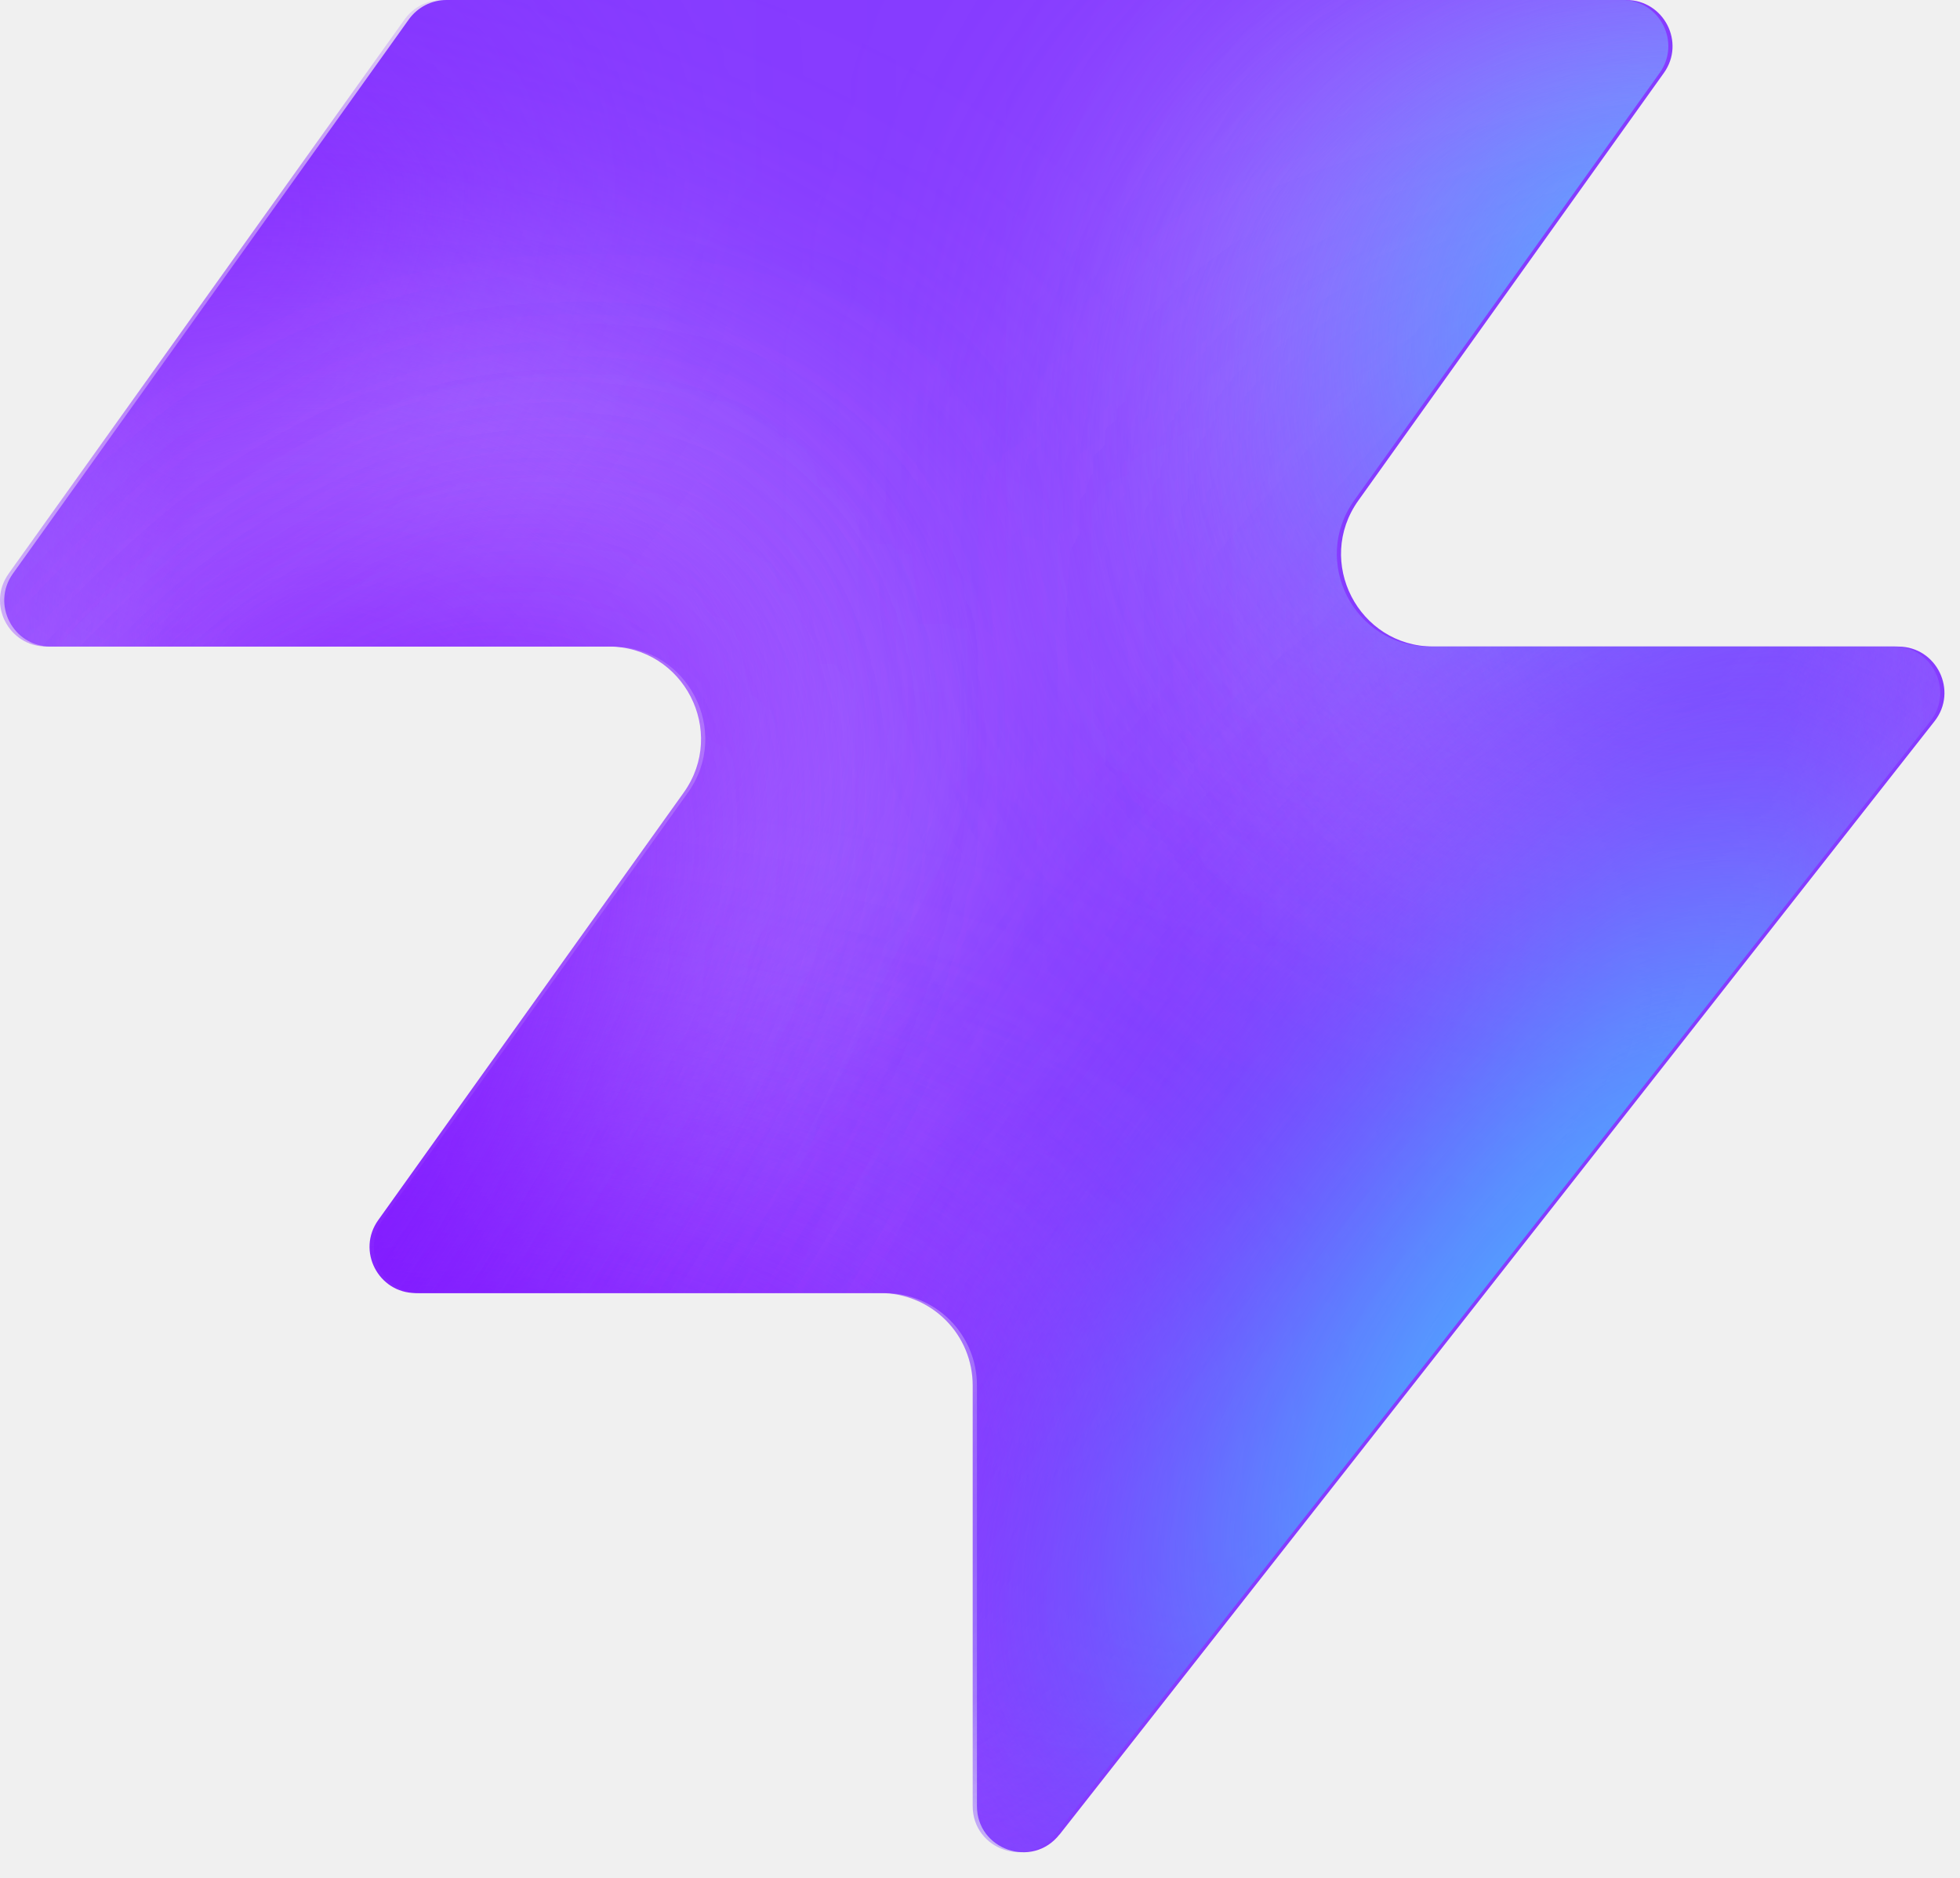
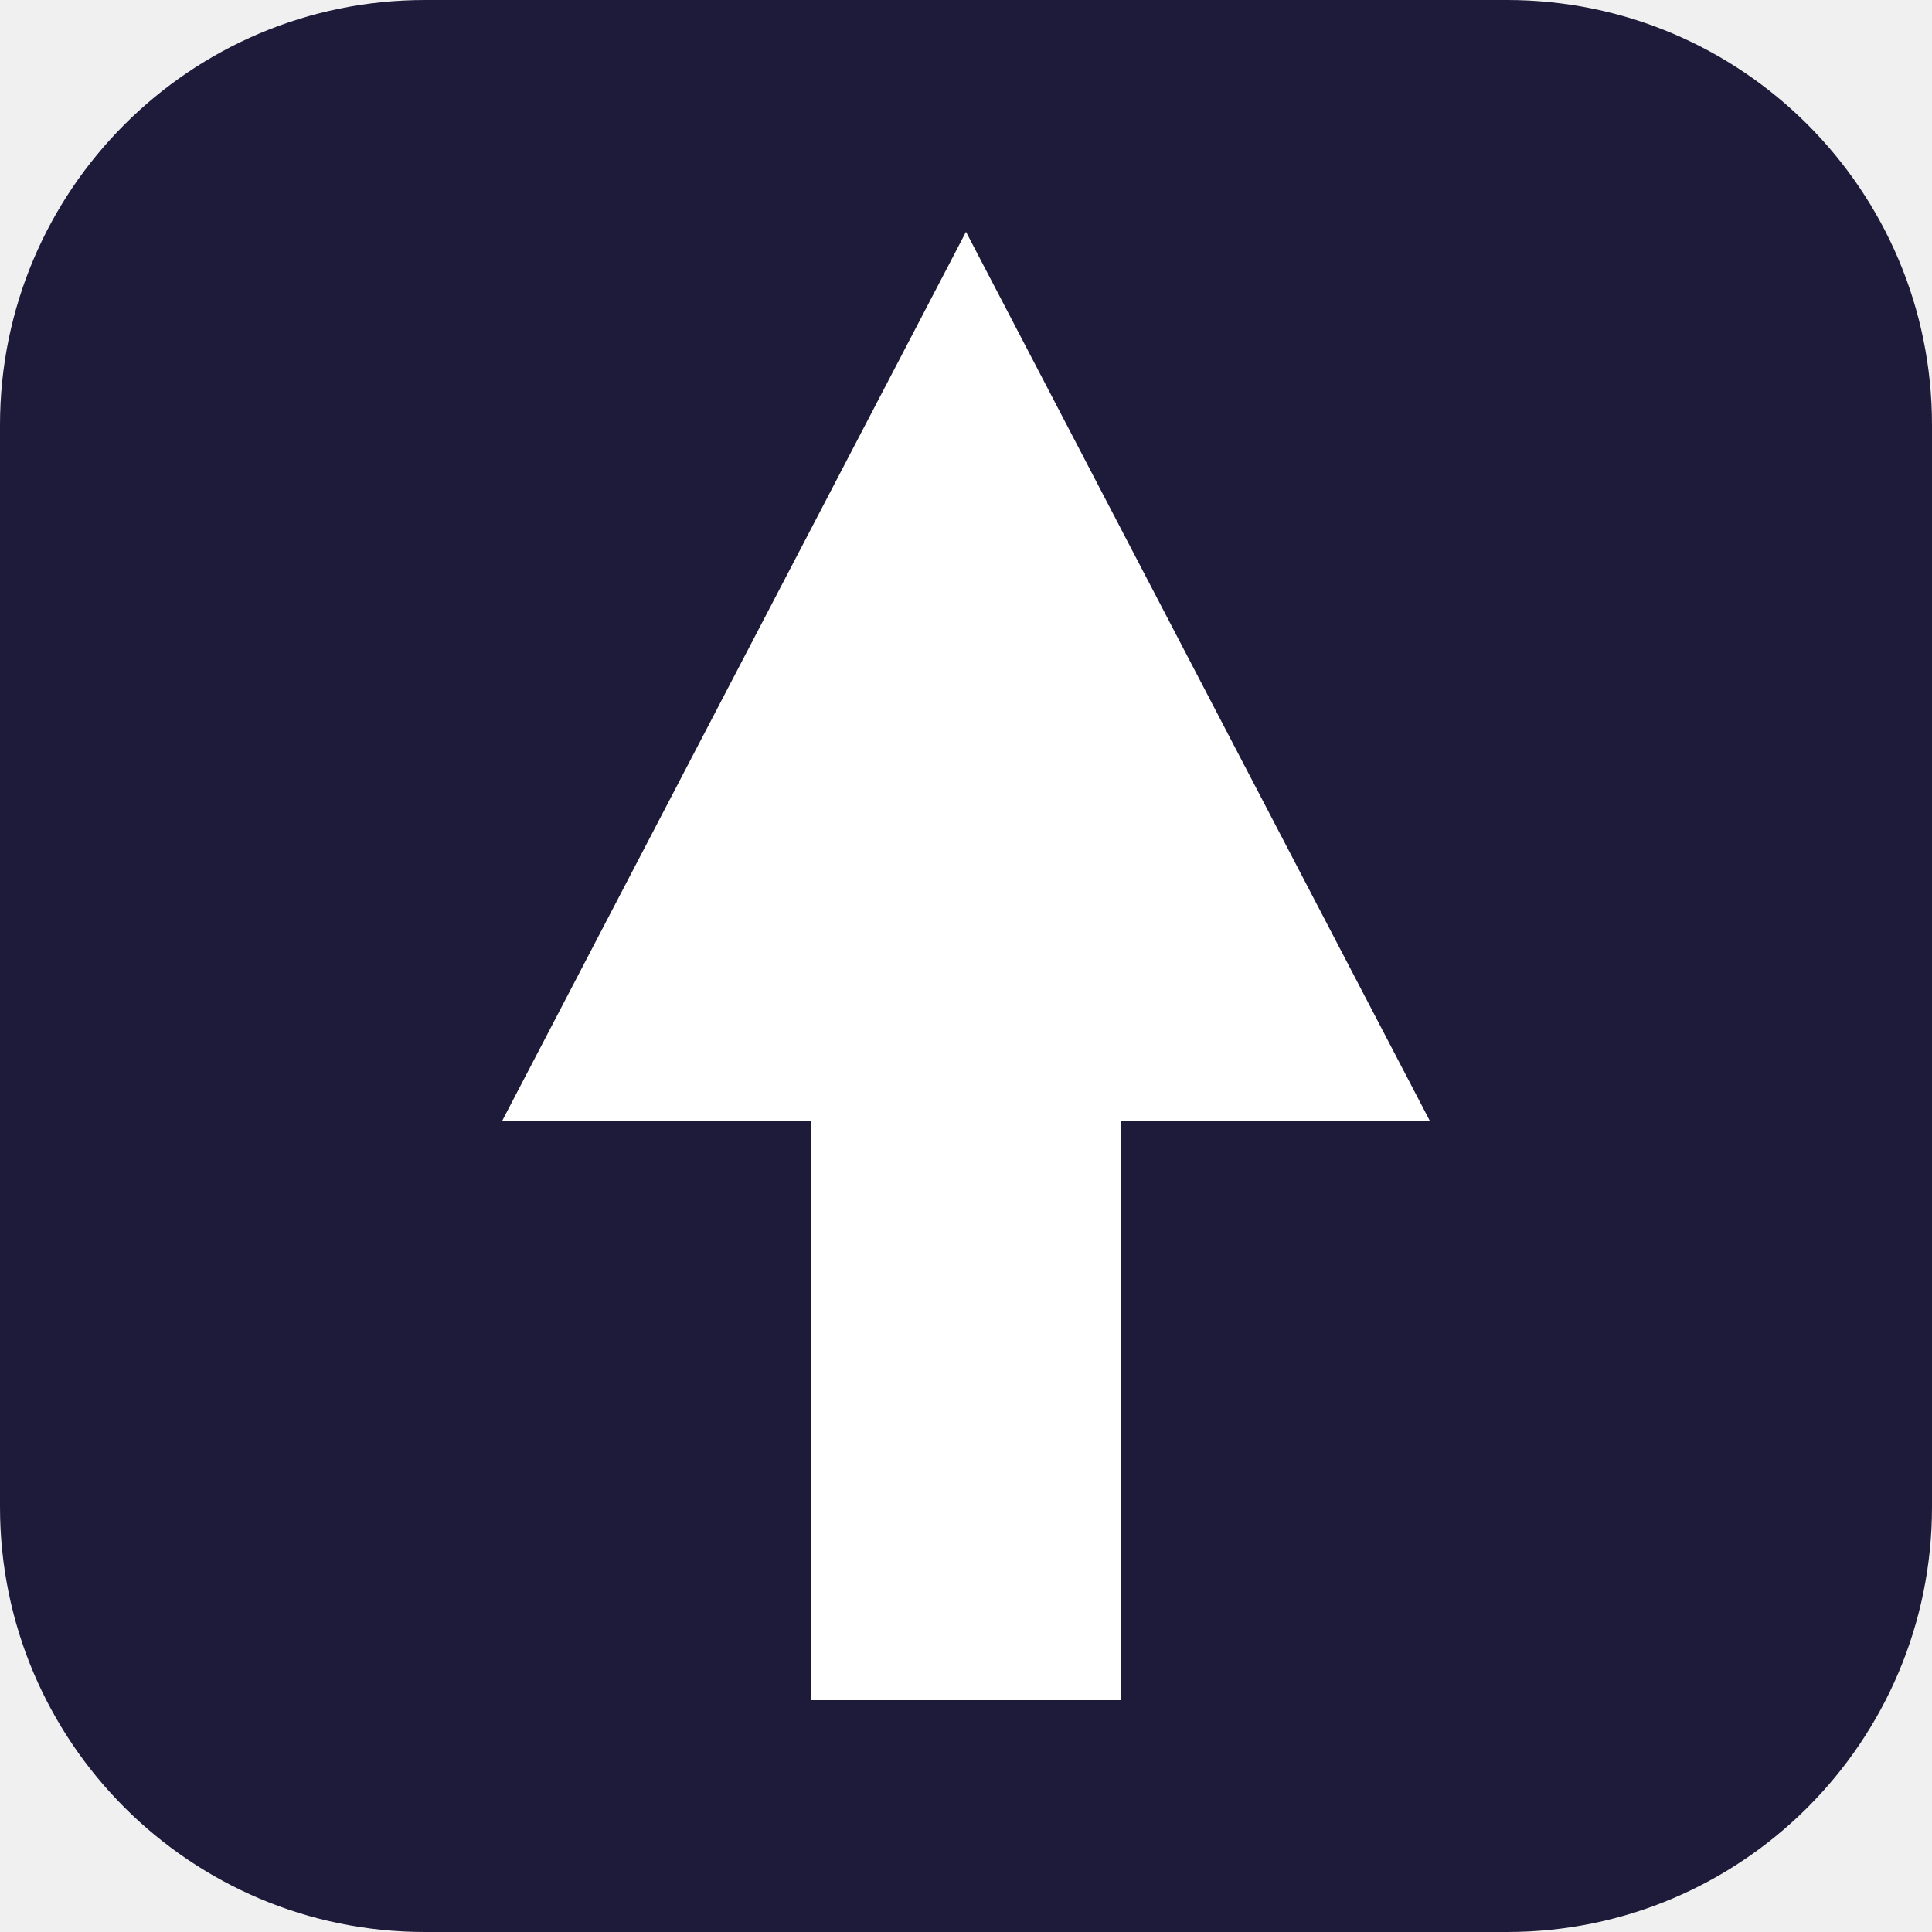
- <svg xmlns="http://www.w3.org/2000/svg" width="48" height="46" fill="none" viewBox="0 0 48 46">
-   <path fill="#863bff" d="M25.946 44.938c-.664.845-2.021.375-2.021-.698V33.937a2.26 2.26 0 0 0-2.262-2.262H10.287c-.92 0-1.456-1.04-.92-1.788l7.48-10.471c1.07-1.497 0-3.578-1.842-3.578H1.237c-.92 0-1.456-1.04-.92-1.788L10.013.474c.214-.297.556-.474.92-.474h28.894c.92 0 1.456 1.04.92 1.788l-7.48 10.471c-1.07 1.498 0 3.579 1.842 3.579h11.377c.943 0 1.473 1.088.89 1.83L25.947 44.94z" style="fill:#863bff;fill:color(display-p3 .525 .23 1);fill-opacity:1" />
-   <mask id="a" width="48" height="46" x="0" y="0" maskUnits="userSpaceOnUse" style="mask-type:alpha">
-     <path fill="#000" d="M25.842 44.938c-.664.844-2.021.375-2.021-.698V33.937a2.26 2.26 0 0 0-2.262-2.262H10.183c-.92 0-1.456-1.04-.92-1.788l7.48-10.471c1.07-1.498 0-3.579-1.842-3.579H1.133c-.92 0-1.456-1.04-.92-1.787L9.91.473c.214-.297.556-.474.92-.474h28.894c.92 0 1.456 1.04.92 1.788l-7.48 10.471c-1.07 1.498 0 3.578 1.842 3.578h11.377c.943 0 1.473 1.088.89 1.832L25.843 44.94z" style="fill:#000;fill-opacity:1" />
-   </mask>
-   <g mask="url(#a)">
-     <g filter="url(#b)">
-       <ellipse cx="5.508" cy="14.704" fill="#ede6ff" rx="5.508" ry="14.704" style="fill:#ede6ff;fill:color(display-p3 .927 .903 1);fill-opacity:1" transform="matrix(.00324 1 1 -.00324 -4.47 31.516)" />
-     </g>
-     <g filter="url(#c)">
-       <ellipse cx="10.399" cy="29.851" fill="#ede6ff" rx="10.399" ry="29.851" style="fill:#ede6ff;fill:color(display-p3 .927 .903 1);fill-opacity:1" transform="matrix(.00324 1 1 -.00324 -39.328 7.883)" />
-     </g>
-     <g filter="url(#d)">
-       <ellipse cx="5.508" cy="30.487" fill="#7e14ff" rx="5.508" ry="30.487" style="fill:#7e14ff;fill:color(display-p3 .492 .077 1);fill-opacity:1" transform="rotate(89.814 -25.913 -14.639)scale(1 -1)" />
-     </g>
-     <g filter="url(#e)">
-       <ellipse cx="5.508" cy="30.599" fill="#7e14ff" rx="5.508" ry="30.599" style="fill:#7e14ff;fill:color(display-p3 .492 .077 1);fill-opacity:1" transform="rotate(89.814 -32.644 -3.334)scale(1 -1)" />
-     </g>
-     <g filter="url(#f)">
-       <ellipse cx="5.508" cy="30.599" fill="#7e14ff" rx="5.508" ry="30.599" style="fill:#7e14ff;fill:color(display-p3 .492 .077 1);fill-opacity:1" transform="matrix(.00324 1 1 -.00324 -34.34 30.47)" />
-     </g>
-     <g filter="url(#g)">
-       <ellipse cx="14.072" cy="22.078" fill="#ede6ff" rx="14.072" ry="22.078" style="fill:#ede6ff;fill:color(display-p3 .927 .903 1);fill-opacity:1" transform="rotate(93.35 24.506 48.493)scale(-1 1)" />
-     </g>
-     <g filter="url(#h)">
-       <ellipse cx="3.47" cy="21.501" fill="#7e14ff" rx="3.47" ry="21.501" style="fill:#7e14ff;fill:color(display-p3 .492 .077 1);fill-opacity:1" transform="rotate(89.009 28.708 47.59)scale(-1 1)" />
-     </g>
-     <g filter="url(#i)">
-       <ellipse cx="3.47" cy="21.501" fill="#7e14ff" rx="3.47" ry="21.501" style="fill:#7e14ff;fill:color(display-p3 .492 .077 1);fill-opacity:1" transform="rotate(89.009 28.708 47.59)scale(-1 1)" />
-     </g>
-     <g filter="url(#j)">
-       <ellipse cx=".387" cy="8.972" fill="#7e14ff" rx="4.407" ry="29.108" style="fill:#7e14ff;fill:color(display-p3 .492 .077 1);fill-opacity:1" transform="rotate(39.51 .387 8.972)" />
-     </g>
-     <g filter="url(#k)">
-       <ellipse cx="47.523" cy="-6.092" fill="#7e14ff" rx="4.407" ry="29.108" style="fill:#7e14ff;fill:color(display-p3 .492 .077 1);fill-opacity:1" transform="rotate(37.892 47.523 -6.092)" />
-     </g>
-     <g filter="url(#l)">
-       <ellipse cx="41.412" cy="6.333" fill="#47bfff" rx="5.971" ry="9.665" style="fill:#47bfff;fill:color(display-p3 .28 .748 1);fill-opacity:1" transform="rotate(37.892 41.412 6.333)" />
-     </g>
-     <g filter="url(#m)">
-       <ellipse cx="-1.879" cy="38.332" fill="#7e14ff" rx="4.407" ry="29.108" style="fill:#7e14ff;fill:color(display-p3 .492 .077 1);fill-opacity:1" transform="rotate(37.892 -1.88 38.332)" />
-     </g>
-     <g filter="url(#n)">
-       <ellipse cx="-1.879" cy="38.332" fill="#7e14ff" rx="4.407" ry="29.108" style="fill:#7e14ff;fill:color(display-p3 .492 .077 1);fill-opacity:1" transform="rotate(37.892 -1.88 38.332)" />
-     </g>
-     <g filter="url(#o)">
-       <ellipse cx="35.651" cy="29.907" fill="#7e14ff" rx="4.407" ry="29.108" style="fill:#7e14ff;fill:color(display-p3 .492 .077 1);fill-opacity:1" transform="rotate(37.892 35.651 29.907)" />
-     </g>
-     <g filter="url(#p)">
-       <ellipse cx="38.418" cy="32.4" fill="#47bfff" rx="5.971" ry="15.297" style="fill:#47bfff;fill:color(display-p3 .28 .748 1);fill-opacity:1" transform="rotate(37.892 38.418 32.4)" />
-     </g>
-   </g>
-   <defs>
-     <filter id="b" width="60.045" height="41.654" x="-19.77" y="16.149" color-interpolation-filters="sRGB" filterUnits="userSpaceOnUse">
-       <feFlood flood-opacity="0" result="BackgroundImageFix" />
-       <feBlend in="SourceGraphic" in2="BackgroundImageFix" result="shape" />
-       <feGaussianBlur result="effect1_foregroundBlur_2002_17158" stdDeviation="7.659" />
-     </filter>
-     <filter id="c" width="90.34" height="51.437" x="-54.613" y="-7.533" color-interpolation-filters="sRGB" filterUnits="userSpaceOnUse">
-       <feFlood flood-opacity="0" result="BackgroundImageFix" />
-       <feBlend in="SourceGraphic" in2="BackgroundImageFix" result="shape" />
-       <feGaussianBlur result="effect1_foregroundBlur_2002_17158" stdDeviation="7.659" />
-     </filter>
-     <filter id="d" width="79.355" height="29.4" x="-49.64" y="2.03" color-interpolation-filters="sRGB" filterUnits="userSpaceOnUse">
-       <feFlood flood-opacity="0" result="BackgroundImageFix" />
-       <feBlend in="SourceGraphic" in2="BackgroundImageFix" result="shape" />
-       <feGaussianBlur result="effect1_foregroundBlur_2002_17158" stdDeviation="4.596" />
-     </filter>
-     <filter id="e" width="79.579" height="29.4" x="-45.045" y="20.029" color-interpolation-filters="sRGB" filterUnits="userSpaceOnUse">
-       <feFlood flood-opacity="0" result="BackgroundImageFix" />
-       <feBlend in="SourceGraphic" in2="BackgroundImageFix" result="shape" />
-       <feGaussianBlur result="effect1_foregroundBlur_2002_17158" stdDeviation="4.596" />
-     </filter>
-     <filter id="f" width="79.579" height="29.4" x="-43.513" y="21.178" color-interpolation-filters="sRGB" filterUnits="userSpaceOnUse">
-       <feFlood flood-opacity="0" result="BackgroundImageFix" />
-       <feBlend in="SourceGraphic" in2="BackgroundImageFix" result="shape" />
-       <feGaussianBlur result="effect1_foregroundBlur_2002_17158" stdDeviation="4.596" />
-     </filter>
-     <filter id="g" width="74.749" height="58.852" x="15.756" y="-17.901" color-interpolation-filters="sRGB" filterUnits="userSpaceOnUse">
-       <feFlood flood-opacity="0" result="BackgroundImageFix" />
-       <feBlend in="SourceGraphic" in2="BackgroundImageFix" result="shape" />
-       <feGaussianBlur result="effect1_foregroundBlur_2002_17158" stdDeviation="7.659" />
-     </filter>
-     <filter id="h" width="61.377" height="25.362" x="23.548" y="2.284" color-interpolation-filters="sRGB" filterUnits="userSpaceOnUse">
-       <feFlood flood-opacity="0" result="BackgroundImageFix" />
-       <feBlend in="SourceGraphic" in2="BackgroundImageFix" result="shape" />
-       <feGaussianBlur result="effect1_foregroundBlur_2002_17158" stdDeviation="4.596" />
-     </filter>
-     <filter id="i" width="61.377" height="25.362" x="23.548" y="2.284" color-interpolation-filters="sRGB" filterUnits="userSpaceOnUse">
-       <feFlood flood-opacity="0" result="BackgroundImageFix" />
-       <feBlend in="SourceGraphic" in2="BackgroundImageFix" result="shape" />
-       <feGaussianBlur result="effect1_foregroundBlur_2002_17158" stdDeviation="4.596" />
-     </filter>
-     <filter id="j" width="56.045" height="63.649" x="-27.636" y="-22.853" color-interpolation-filters="sRGB" filterUnits="userSpaceOnUse">
-       <feFlood flood-opacity="0" result="BackgroundImageFix" />
-       <feBlend in="SourceGraphic" in2="BackgroundImageFix" result="shape" />
-       <feGaussianBlur result="effect1_foregroundBlur_2002_17158" stdDeviation="4.596" />
-     </filter>
-     <filter id="k" width="54.814" height="64.646" x="20.116" y="-38.415" color-interpolation-filters="sRGB" filterUnits="userSpaceOnUse">
-       <feFlood flood-opacity="0" result="BackgroundImageFix" />
-       <feBlend in="SourceGraphic" in2="BackgroundImageFix" result="shape" />
-       <feGaussianBlur result="effect1_foregroundBlur_2002_17158" stdDeviation="4.596" />
-     </filter>
-     <filter id="l" width="33.541" height="35.313" x="24.641" y="-11.323" color-interpolation-filters="sRGB" filterUnits="userSpaceOnUse">
-       <feFlood flood-opacity="0" result="BackgroundImageFix" />
-       <feBlend in="SourceGraphic" in2="BackgroundImageFix" result="shape" />
-       <feGaussianBlur result="effect1_foregroundBlur_2002_17158" stdDeviation="4.596" />
-     </filter>
-     <filter id="m" width="54.814" height="64.646" x="-29.286" y="6.009" color-interpolation-filters="sRGB" filterUnits="userSpaceOnUse">
-       <feFlood flood-opacity="0" result="BackgroundImageFix" />
-       <feBlend in="SourceGraphic" in2="BackgroundImageFix" result="shape" />
-       <feGaussianBlur result="effect1_foregroundBlur_2002_17158" stdDeviation="4.596" />
-     </filter>
-     <filter id="n" width="54.814" height="64.646" x="-29.286" y="6.009" color-interpolation-filters="sRGB" filterUnits="userSpaceOnUse">
-       <feFlood flood-opacity="0" result="BackgroundImageFix" />
-       <feBlend in="SourceGraphic" in2="BackgroundImageFix" result="shape" />
-       <feGaussianBlur result="effect1_foregroundBlur_2002_17158" stdDeviation="4.596" />
-     </filter>
-     <filter id="o" width="54.814" height="64.646" x="8.244" y="-2.416" color-interpolation-filters="sRGB" filterUnits="userSpaceOnUse">
-       <feFlood flood-opacity="0" result="BackgroundImageFix" />
-       <feBlend in="SourceGraphic" in2="BackgroundImageFix" result="shape" />
-       <feGaussianBlur result="effect1_foregroundBlur_2002_17158" stdDeviation="4.596" />
-     </filter>
-     <filter id="p" width="39.409" height="43.623" x="18.713" y="10.588" color-interpolation-filters="sRGB" filterUnits="userSpaceOnUse">
-       <feFlood flood-opacity="0" result="BackgroundImageFix" />
-       <feBlend in="SourceGraphic" in2="BackgroundImageFix" result="shape" />
-       <feGaussianBlur result="effect1_foregroundBlur_2002_17158" stdDeviation="4.596" />
-     </filter>
-   </defs>
+ <svg xmlns="http://www.w3.org/2000/svg" viewBox="0 0 100 100">
+   <rect width="100" height="100" rx="22" fill="#1e1b3a" />
+   <polygon points="50,12 74,58 58,58 58,88 42,88 42,58 26,58" fill="#fff" />
</svg>
